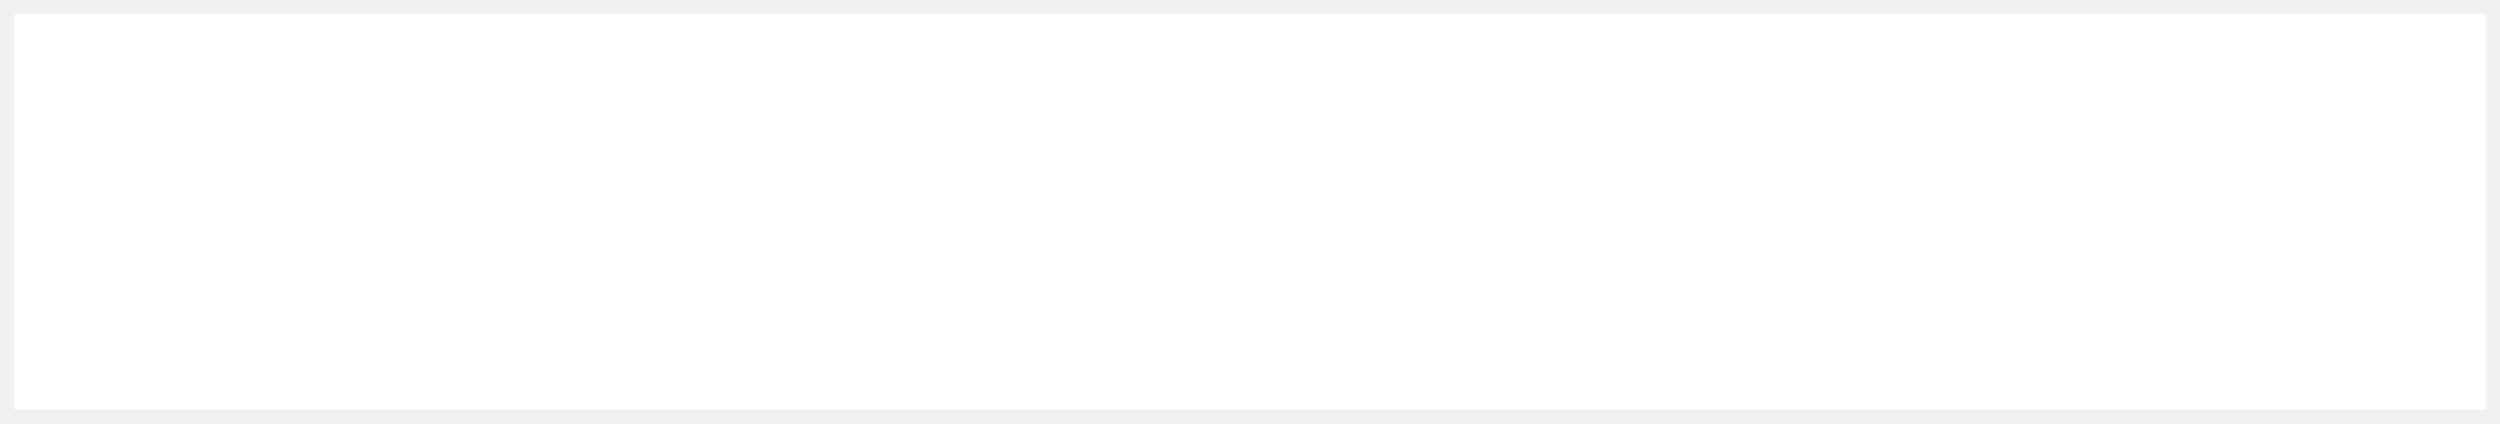
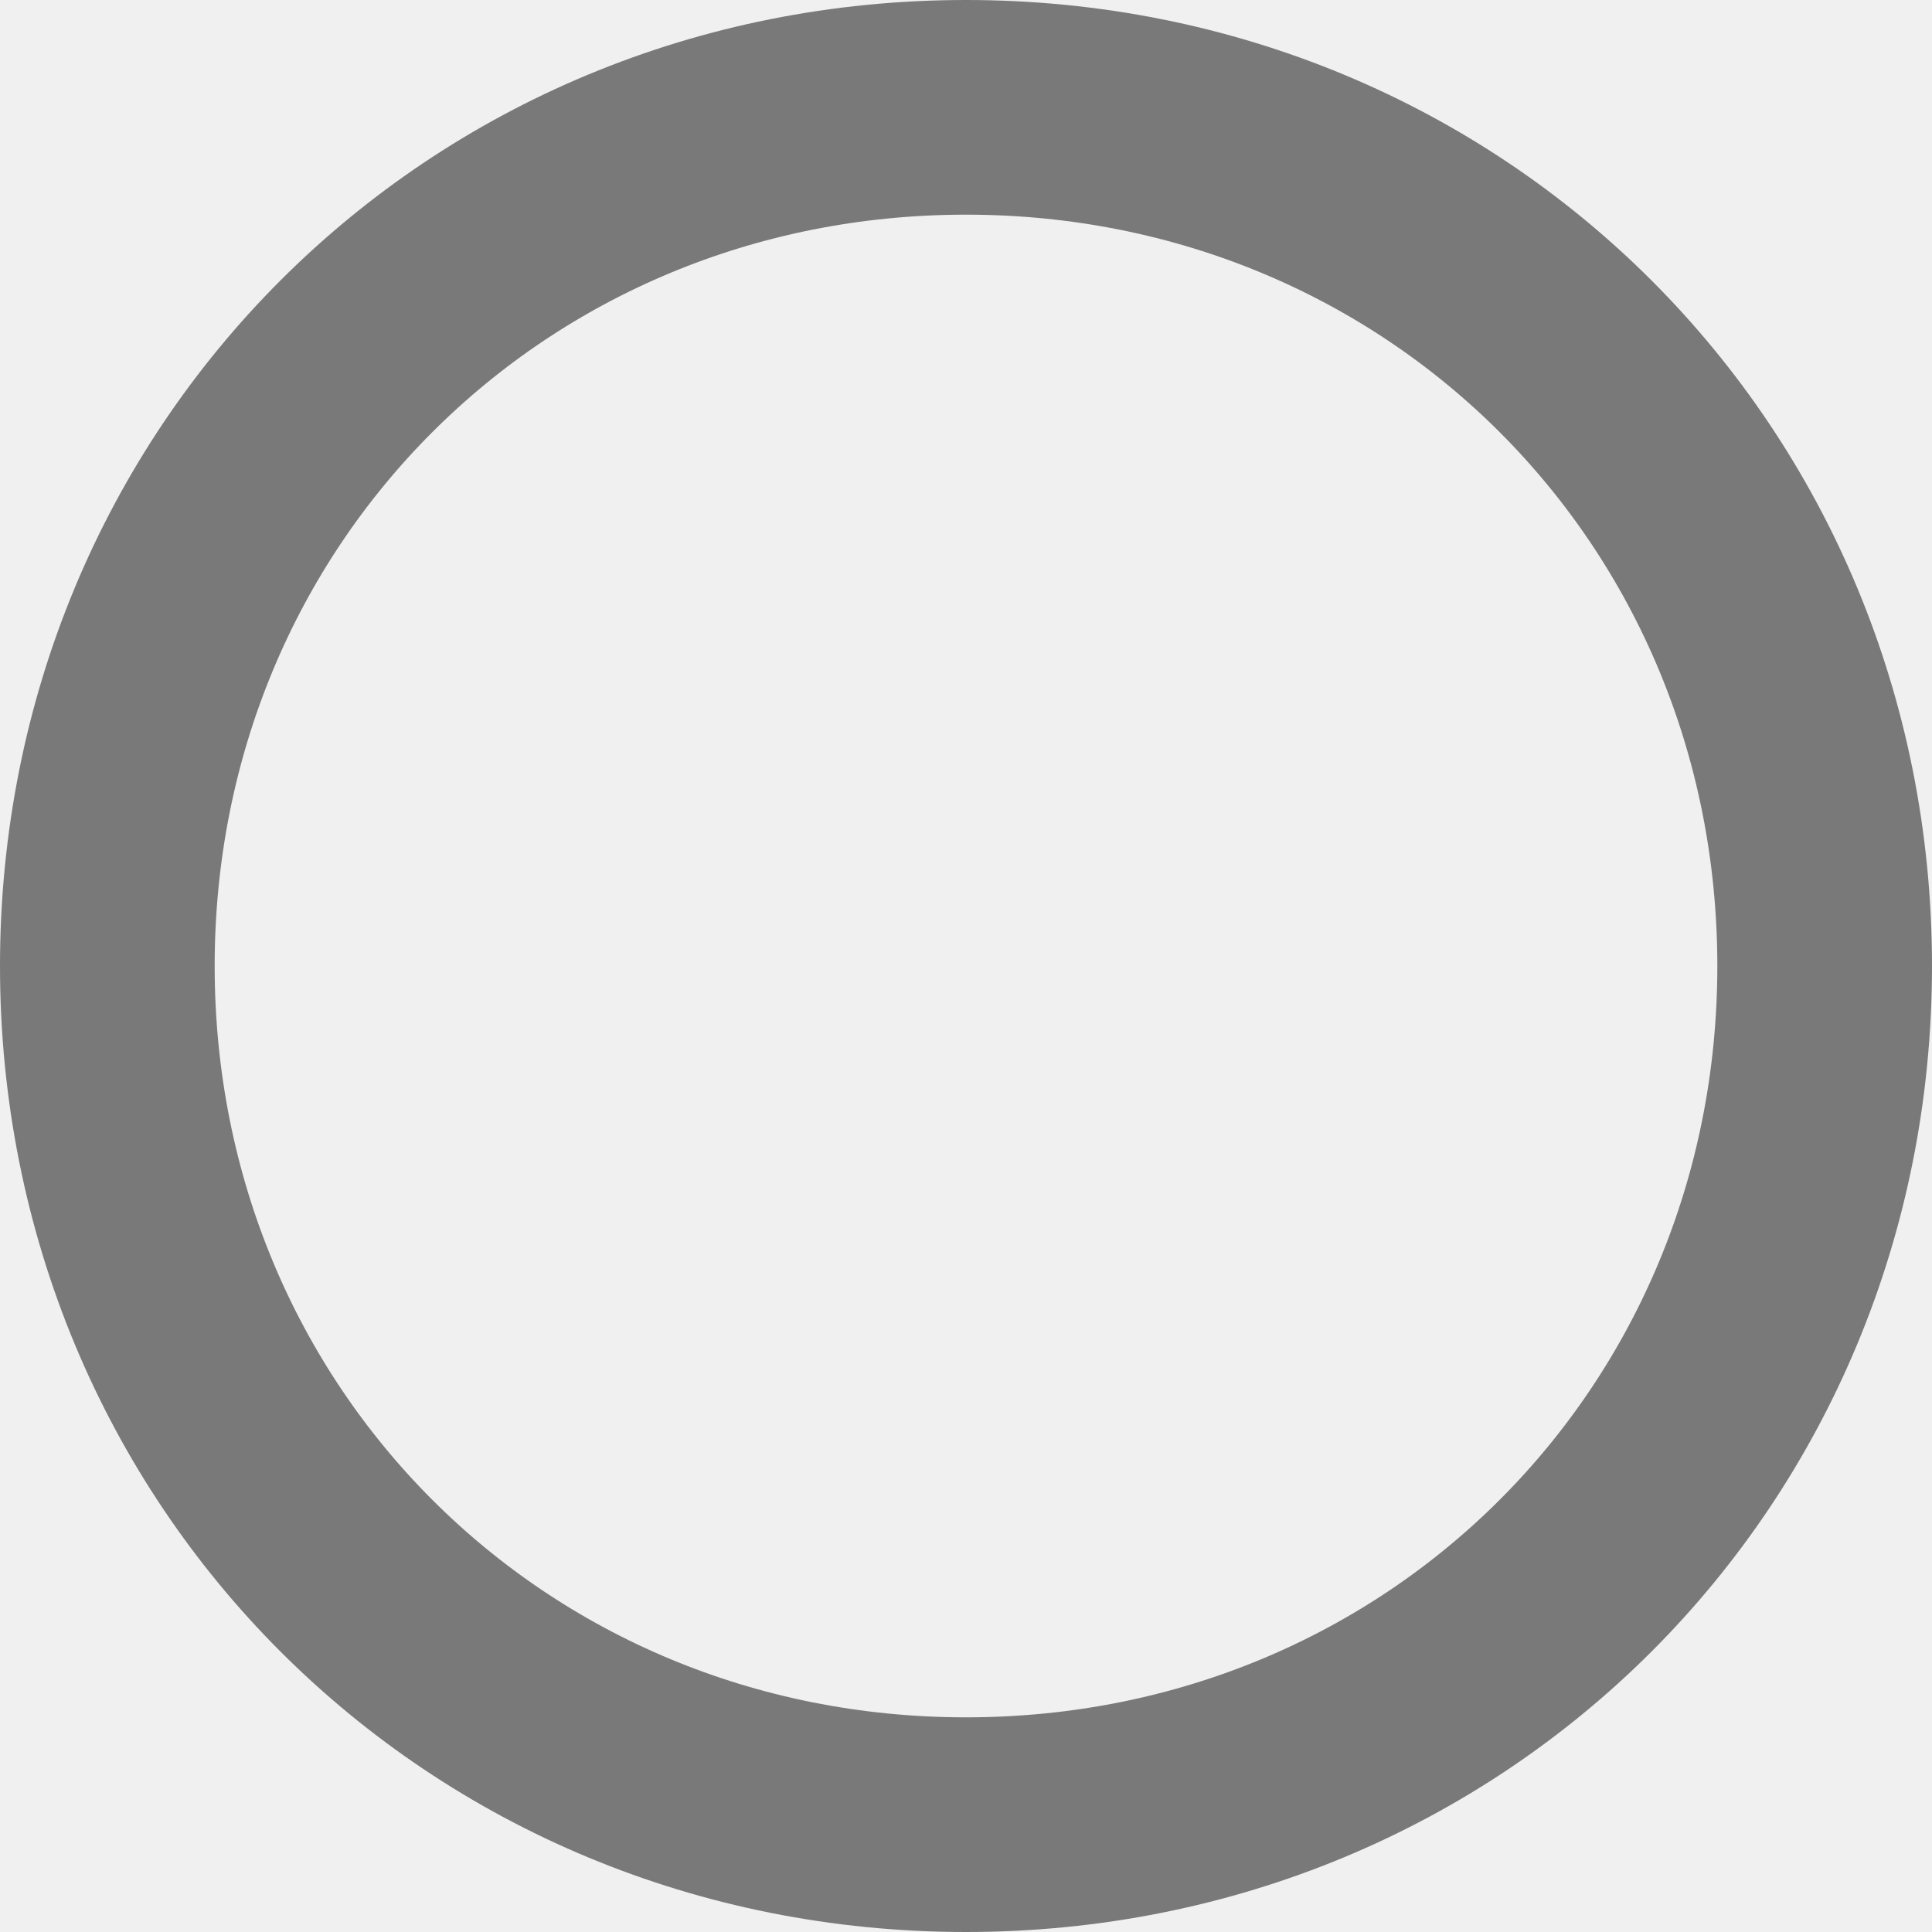
- <svg xmlns="http://www.w3.org/2000/svg" version="1.1" width="177px" height="30px">
-   <g transform="matrix(1 0 0 1 -276 -39 )">
-     <path d="M 277 40  L 452 40  L 452 68  L 277 68  L 277 40  Z " fill-rule="nonzero" fill="#ffffff" stroke="none" />
-   </g>
+ <svg xmlns="http://www.w3.org/2000/svg" version="1.1" width="18px" height="18px" viewBox="39 684  18 18">
+   <path d="M 48 685  C 52.48 685  56 688.52  56 693  C 56 697.48  52.48 701  48 701  C 43.52 701  40 697.48  40 693  C 40 688.52  43.52 685  48 685  Z " fill-rule="nonzero" fill="#ffffff" stroke="none" fill-opacity="0" />
+   <path d="M 48 685  C 52.48 685  56 688.52  56 693  C 56 697.48  52.48 701  48 701  C 43.52 701  40 697.48  40 693  C 40 688.52  43.52 685  48 685  Z " stroke-width="2" stroke="#797979" fill="none" />
</svg>
